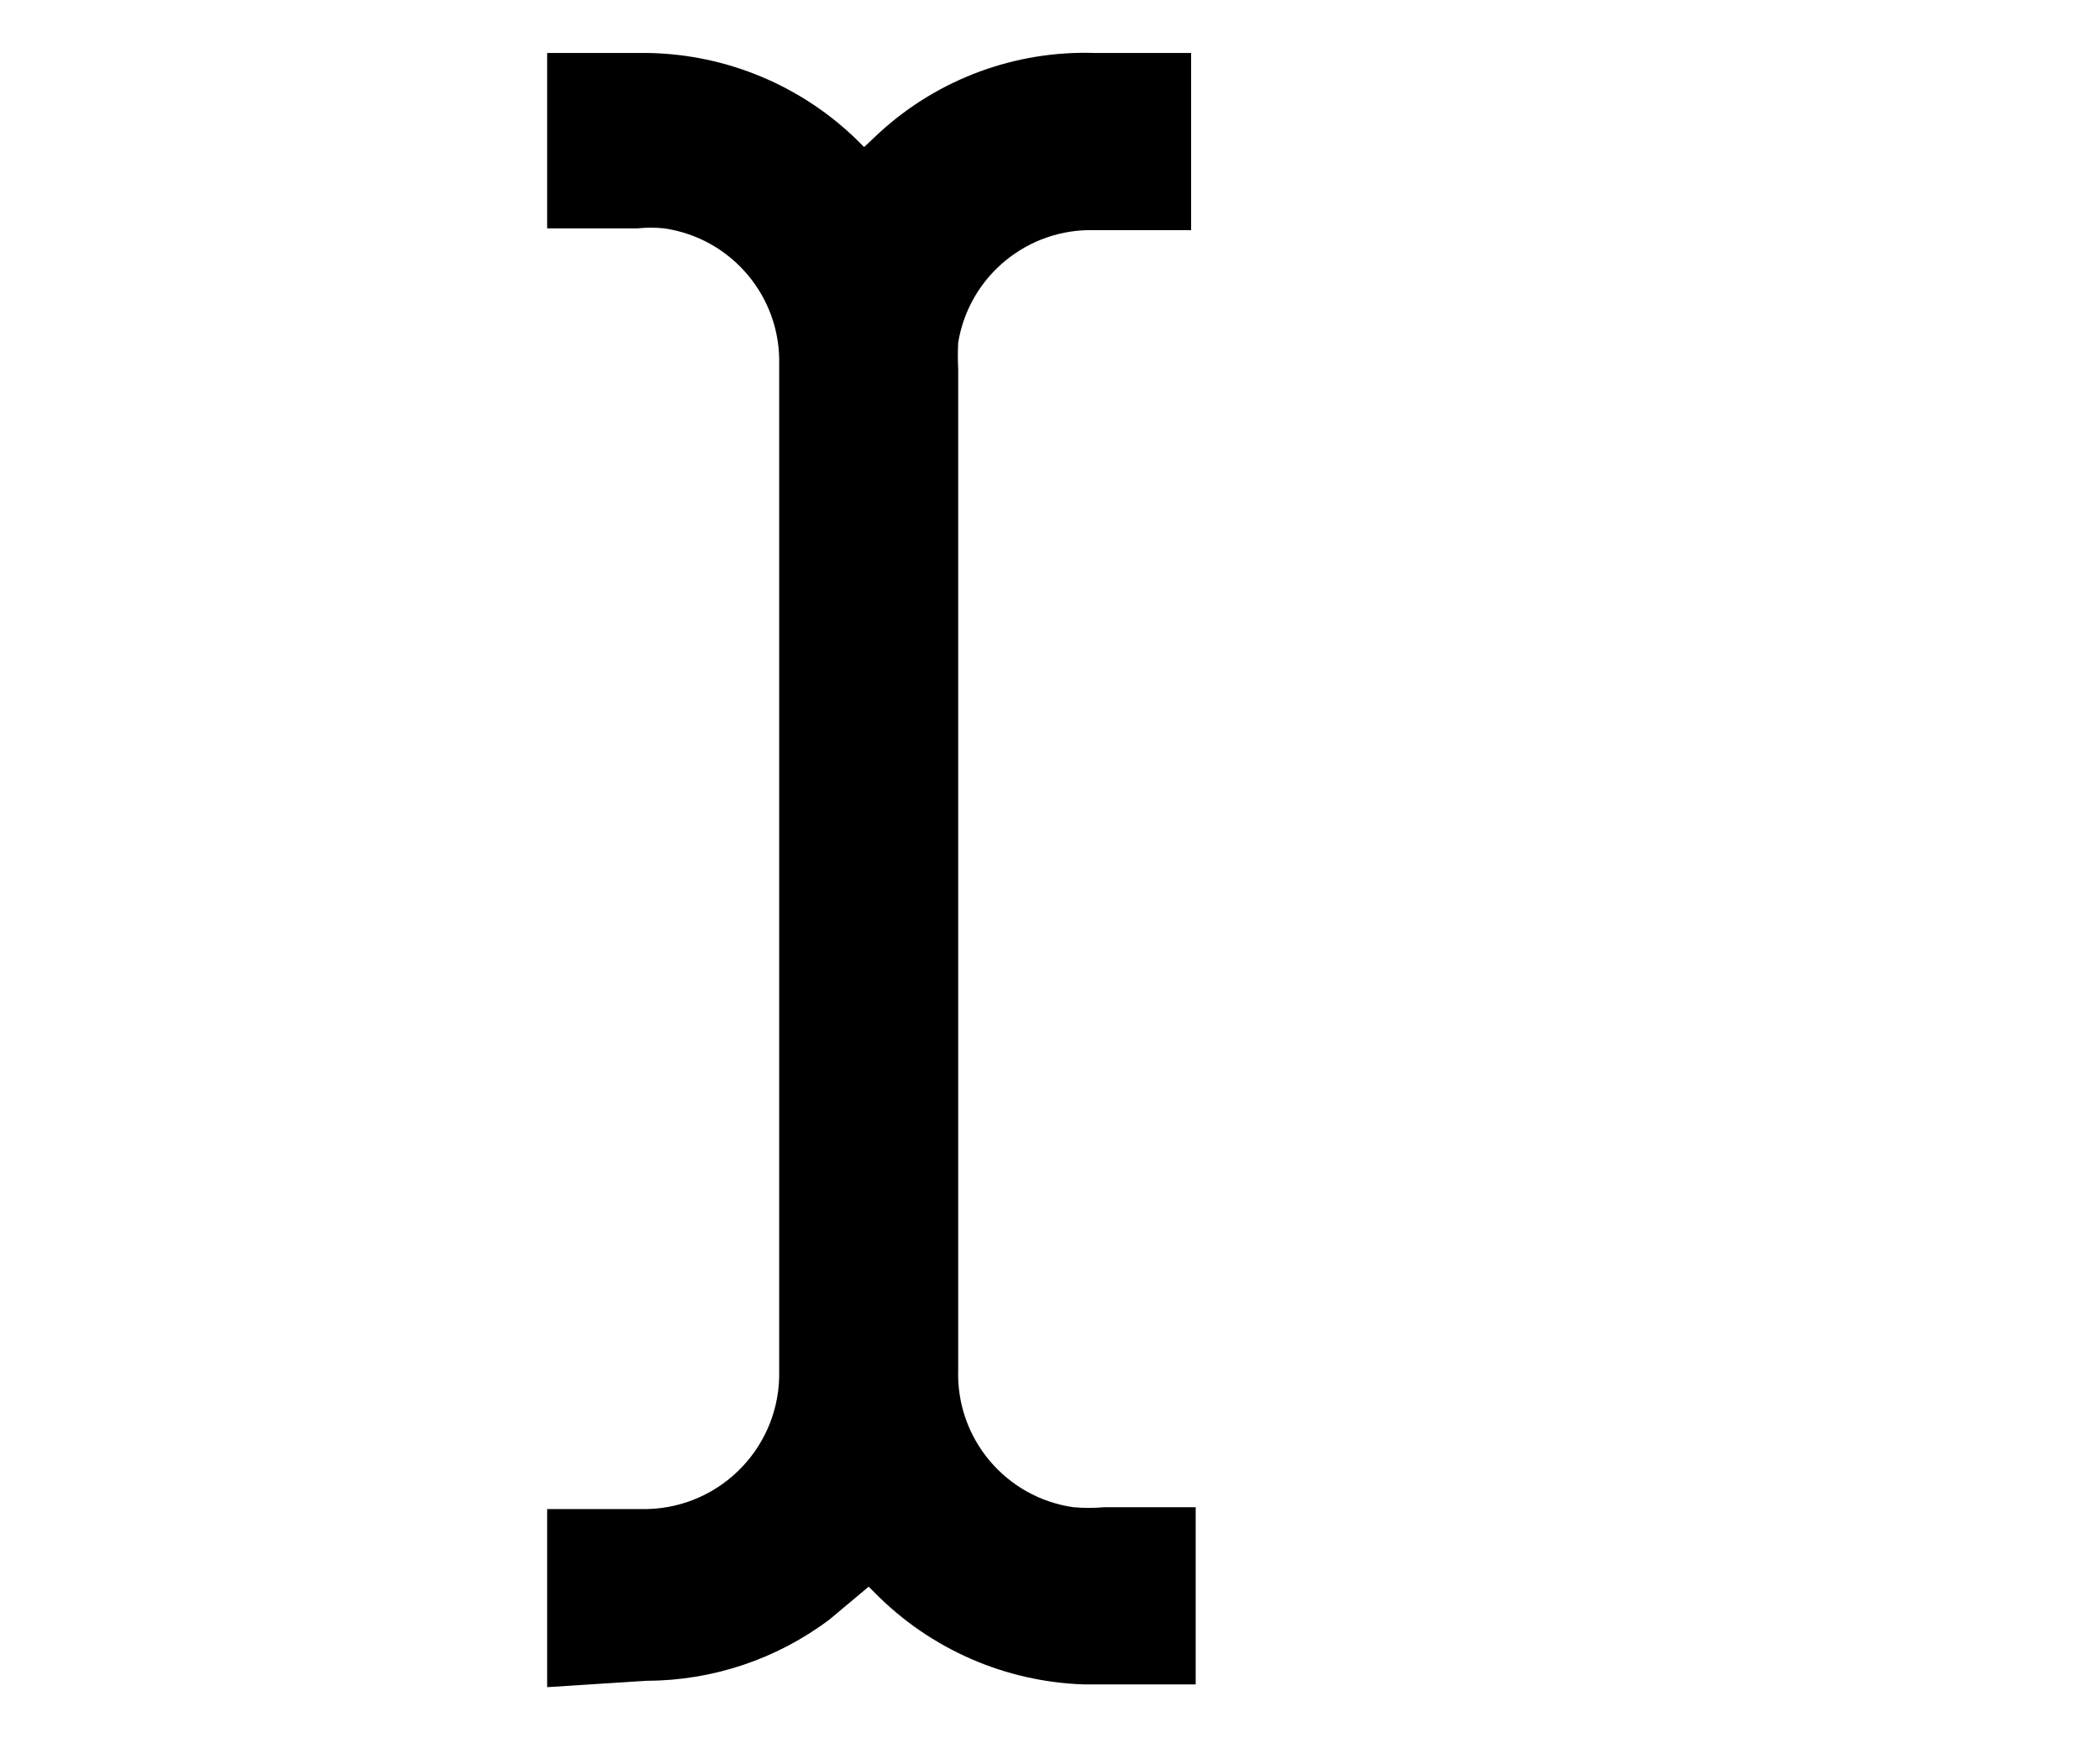
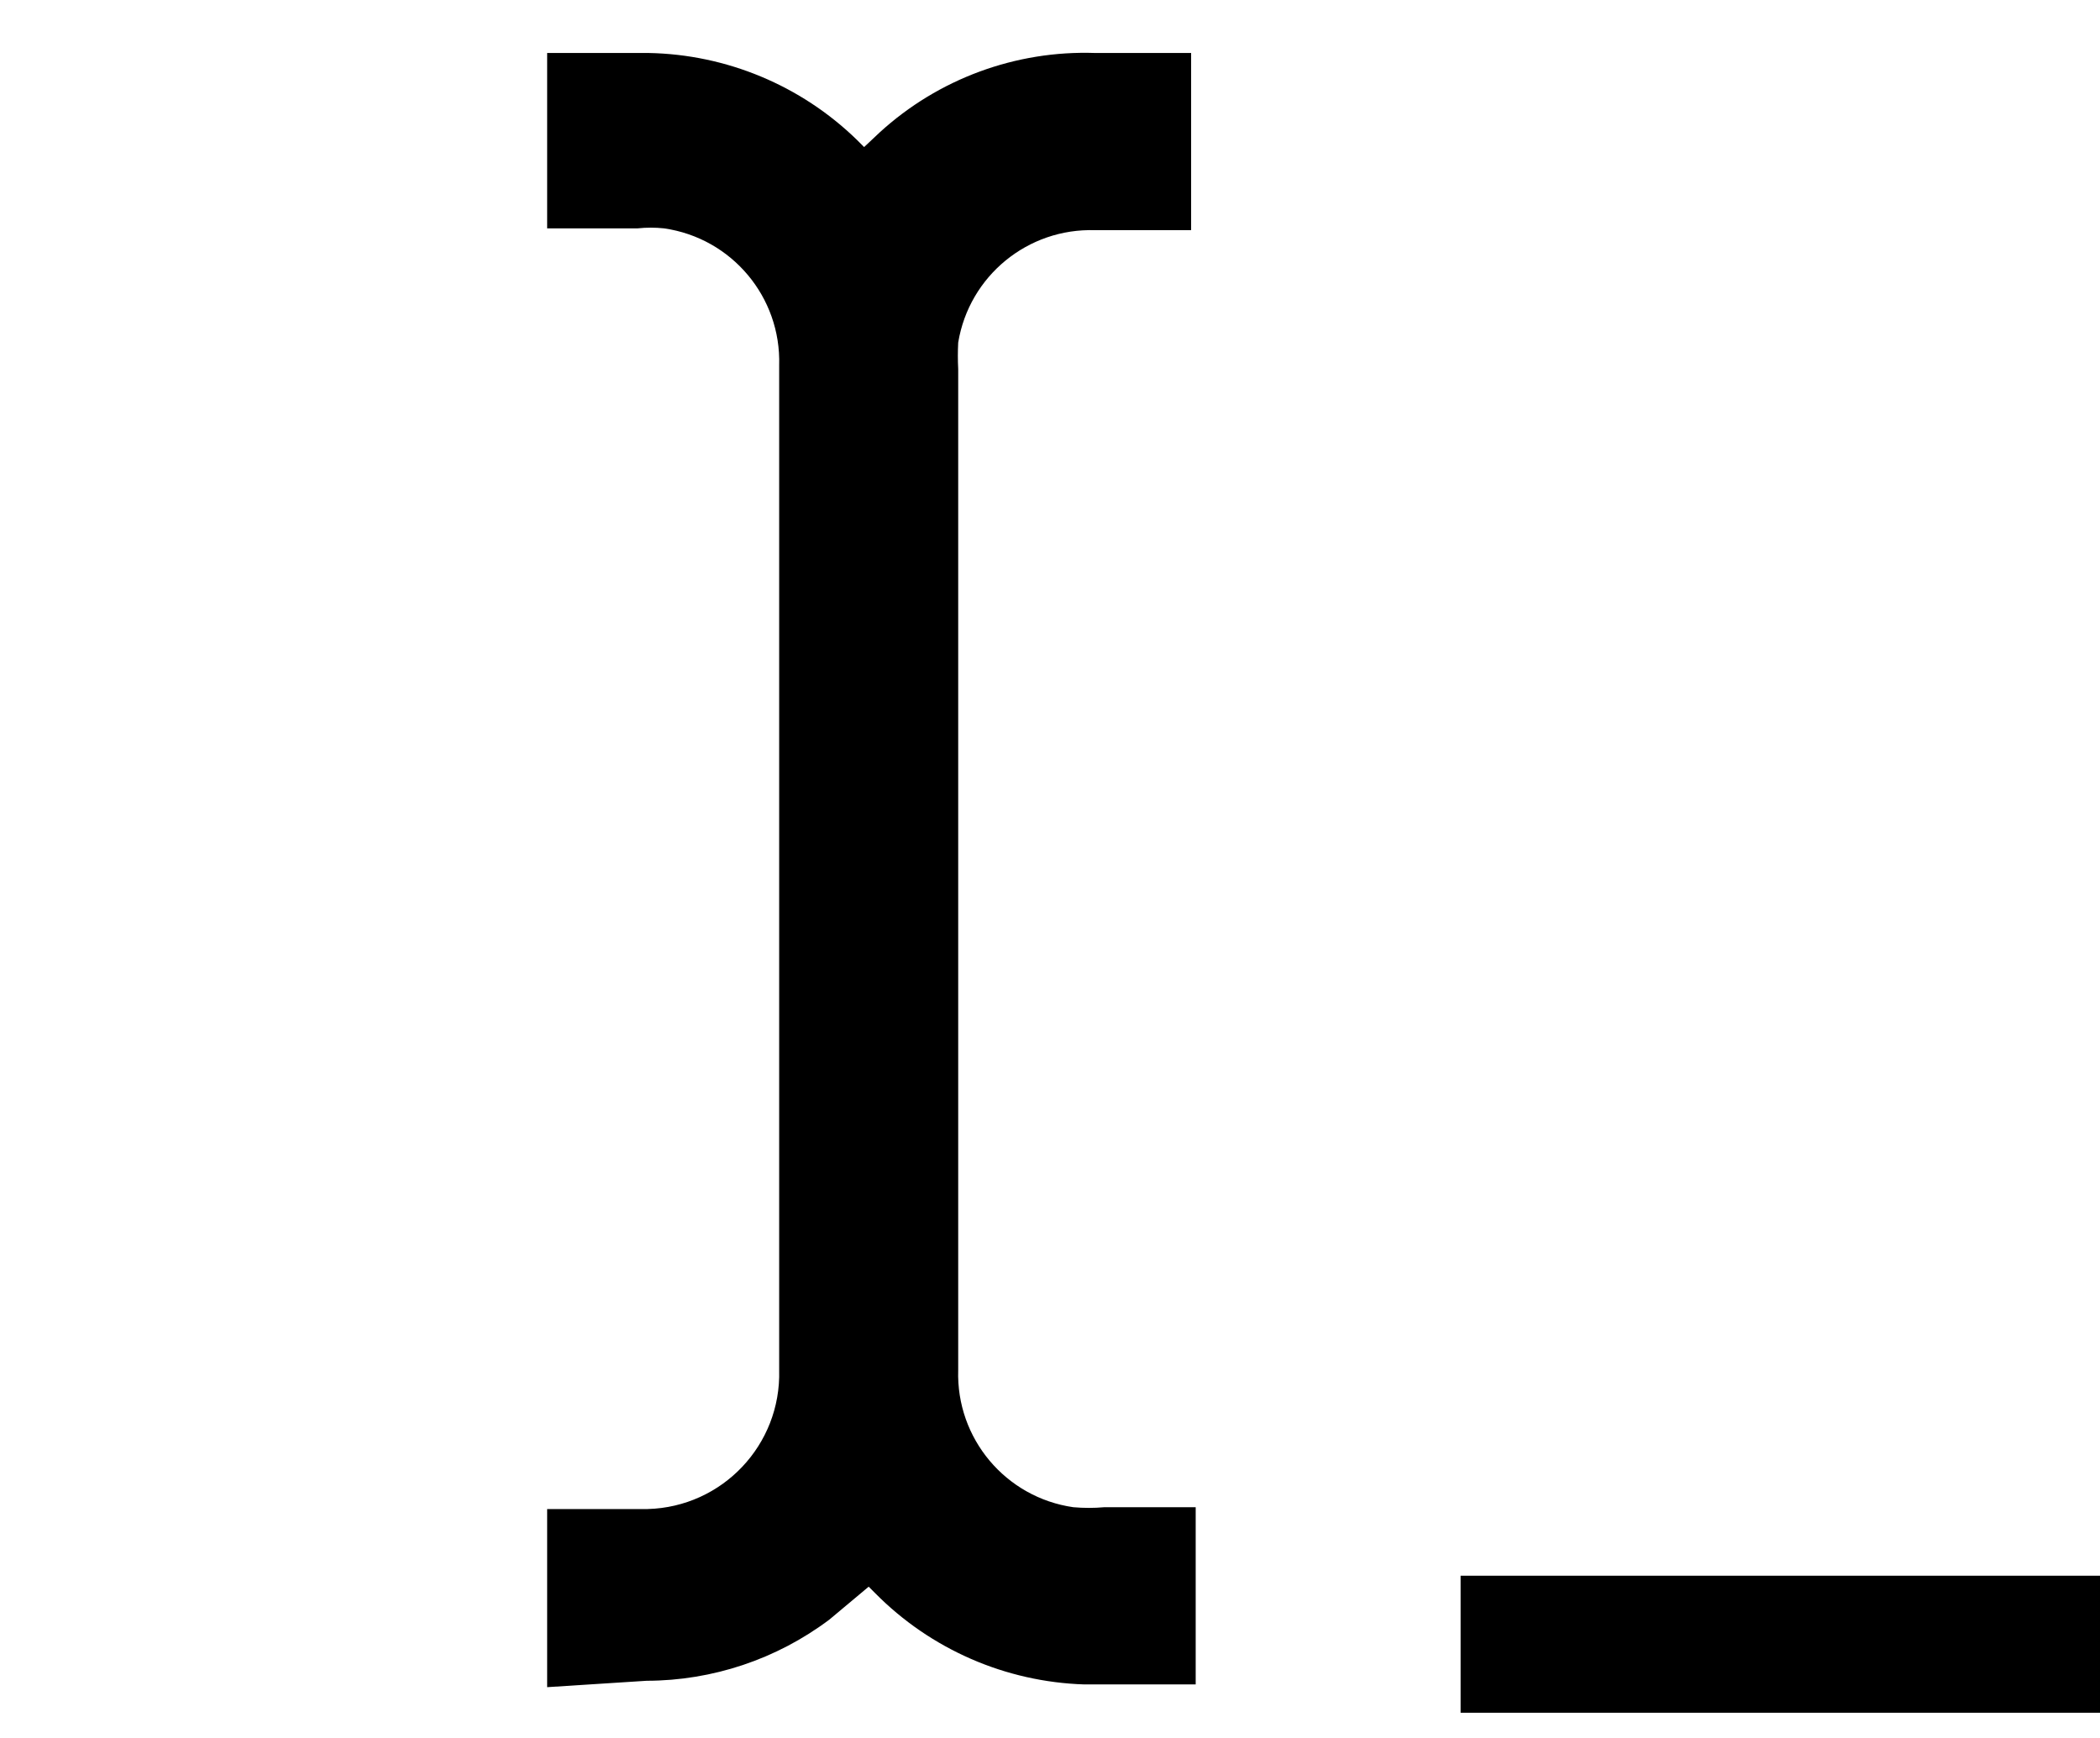
<svg xmlns="http://www.w3.org/2000/svg" viewBox="0 0 22.99 19.02">
  <defs>
    <style>
-             .b{fill:none;stroke:FILL_COLOR;stroke-miterlimit:10;stroke-width:1.5px;}
+             .b{fill:none;stroke:currentColor;stroke-miterlimit:10;stroke-width:1.5px;}
        </style>
  </defs>
-   <path fill="FILL_COLOR" stroke="none" d="M2,20.47V18.52h.1c.33,0,.67,0,1,0A1.48,1.48,0,0,0,4.54,17V6a1.47,1.47,0,0,0-1.26-1.5,1.37,1.37,0,0,0-.29,0H2V2.58H2c.37,0,.74,0,1.11,0a3.36,3.36,0,0,1,2.28.95l.08.08.17-.16A3.33,3.33,0,0,1,8,2.58H9.05V4.52H8A1.47,1.47,0,0,0,6.5,5.75a2.83,2.83,0,0,0,0,.29V17a1.47,1.47,0,0,0,1.26,1.5,1.93,1.93,0,0,0,.34,0h1v1.94H7.88a3.37,3.37,0,0,1-2.29-1l-.07-.07-.43.36a3.34,3.34,0,0,1-2,.67Z" transform="translate(3.99 -2)" />
+   <path fill="currentColor" stroke="none" d="M2,20.47V18.52h.1c.33,0,.67,0,1,0A1.48,1.48,0,0,0,4.54,17V6a1.47,1.47,0,0,0-1.26-1.5,1.37,1.37,0,0,0-.29,0H2V2.58H2c.37,0,.74,0,1.11,0a3.36,3.36,0,0,1,2.28.95l.08.08.17-.16A3.33,3.33,0,0,1,8,2.58H9.05V4.52H8A1.47,1.47,0,0,0,6.5,5.75a2.83,2.83,0,0,0,0,.29V17a1.47,1.47,0,0,0,1.26,1.5,1.93,1.93,0,0,0,.34,0h1v1.94H7.88a3.37,3.37,0,0,1-2.29-1l-.07-.07-.43.36a3.34,3.34,0,0,1-2,.67Z" transform="translate(3.99 -2)" />
  <line class="b" x1="15.99" y1="18" x2="22.99" y2="18" />
</svg>
